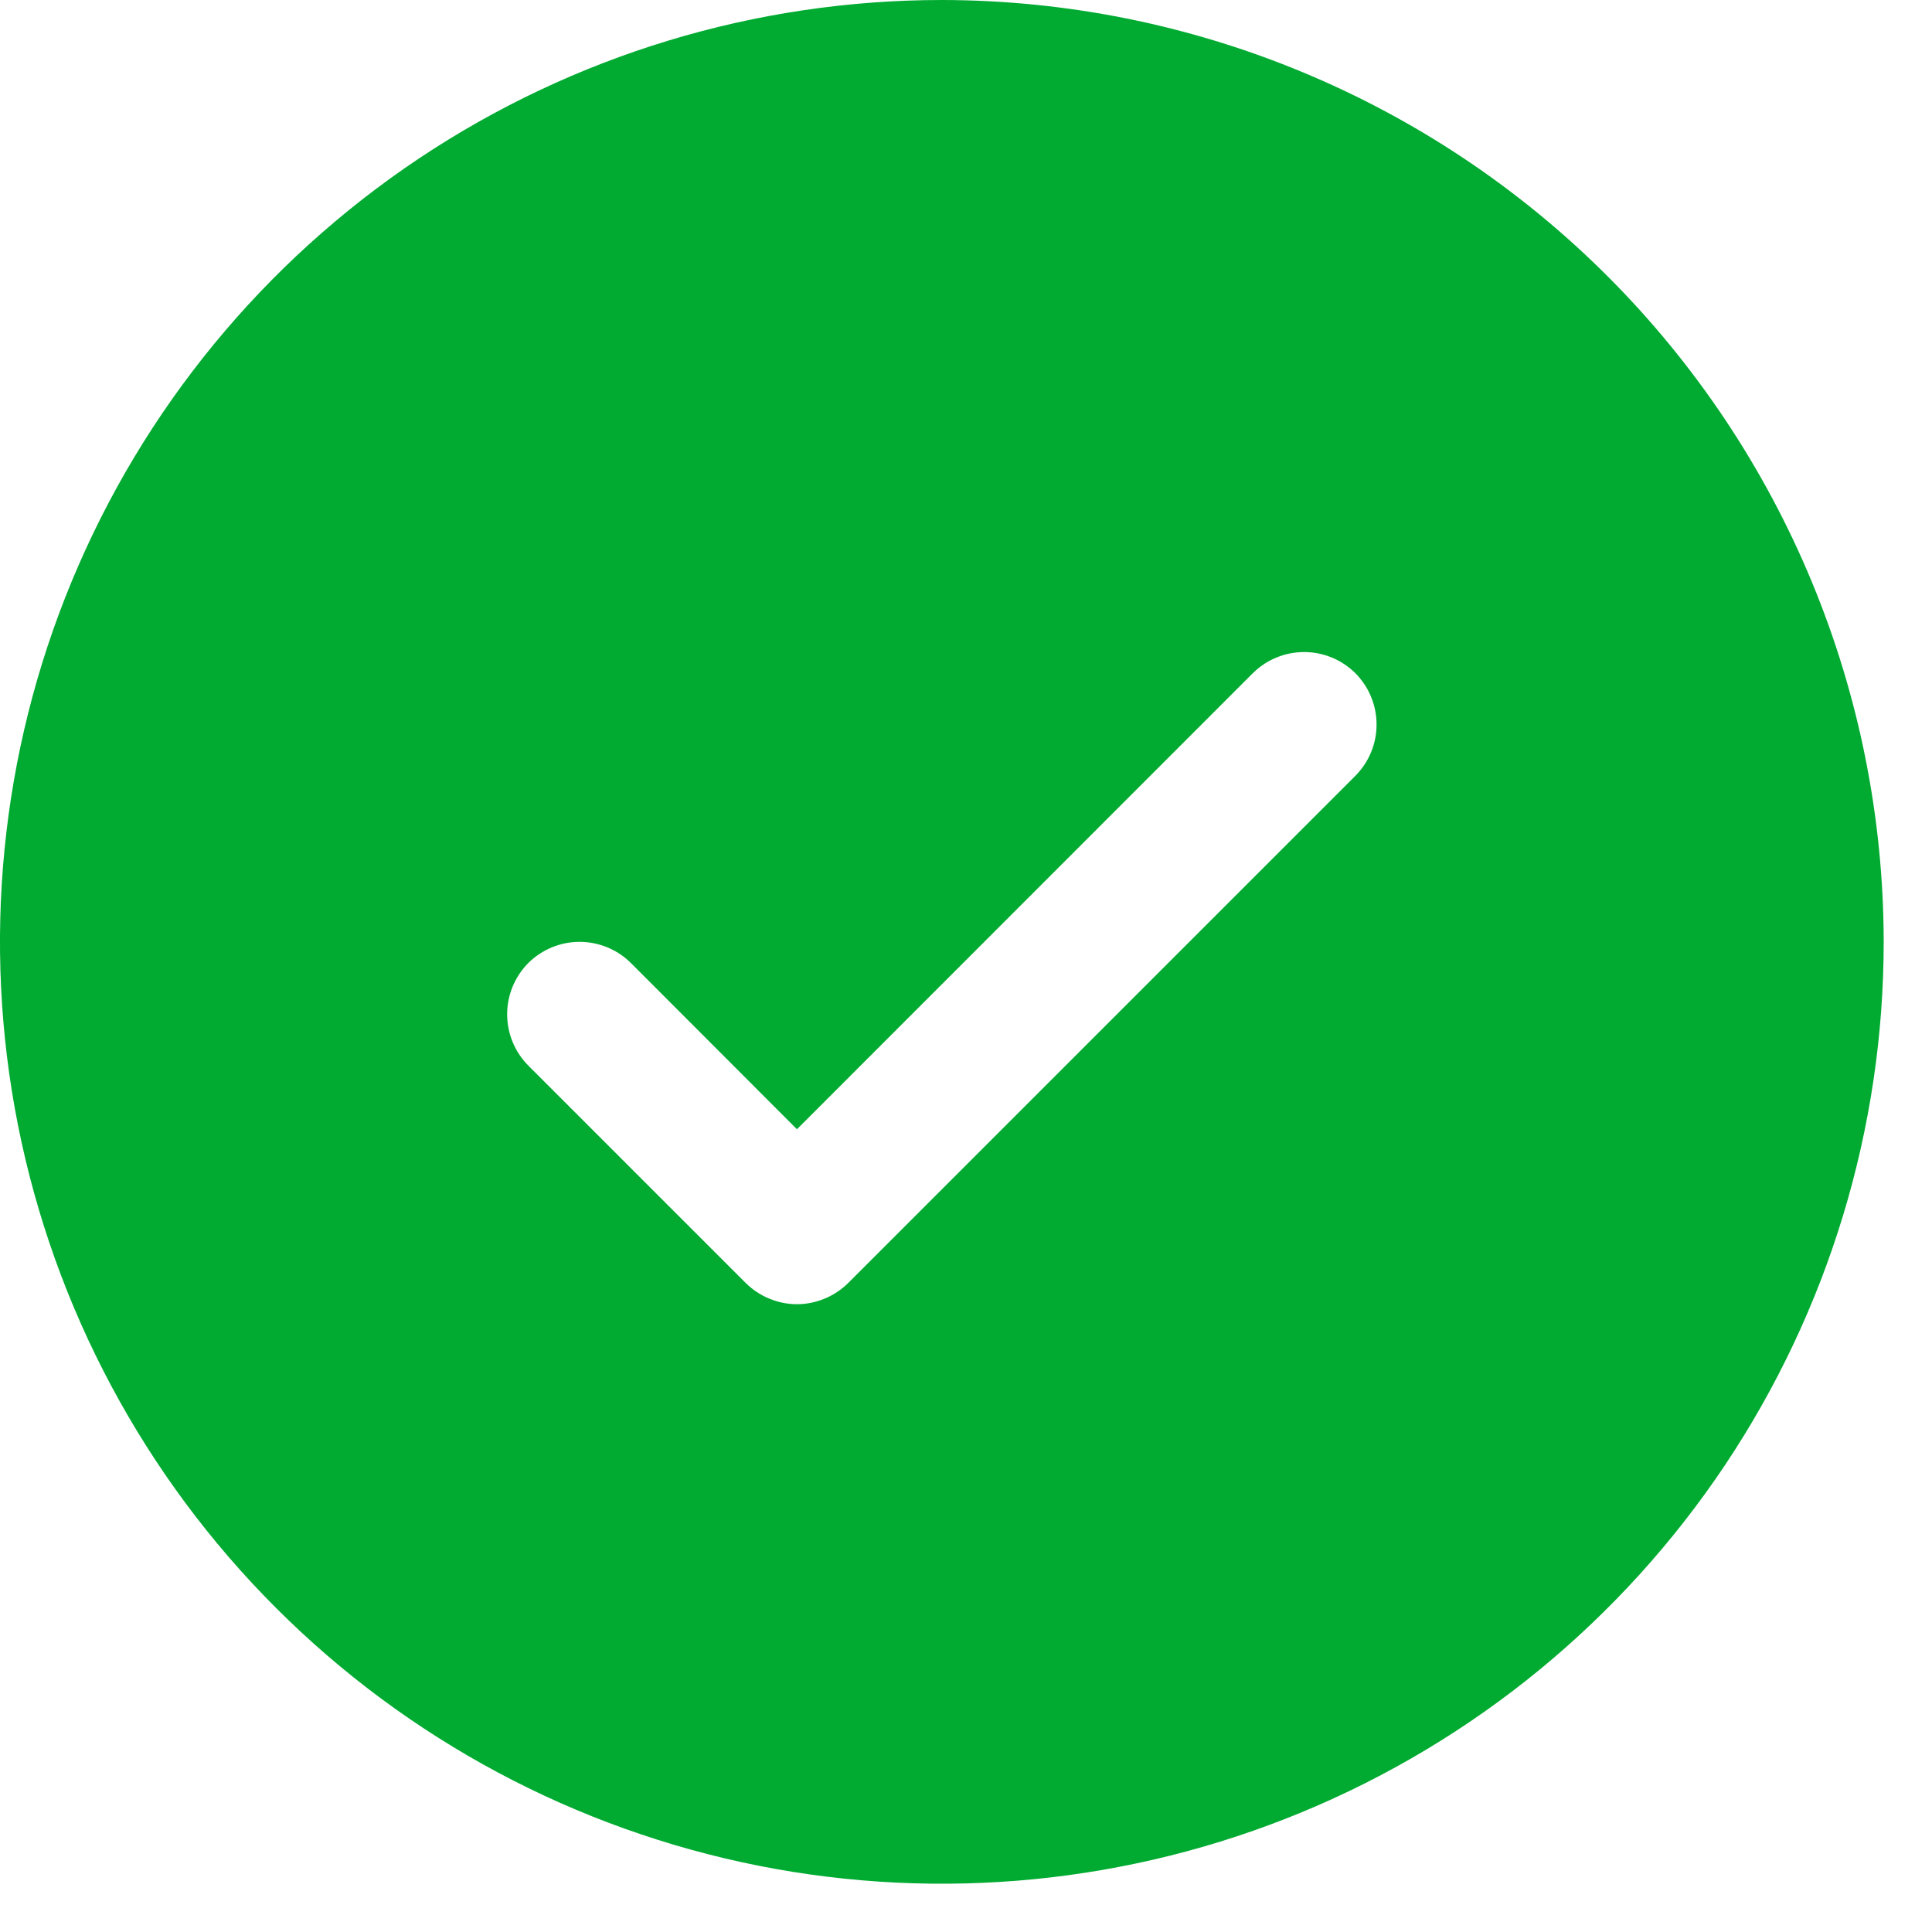
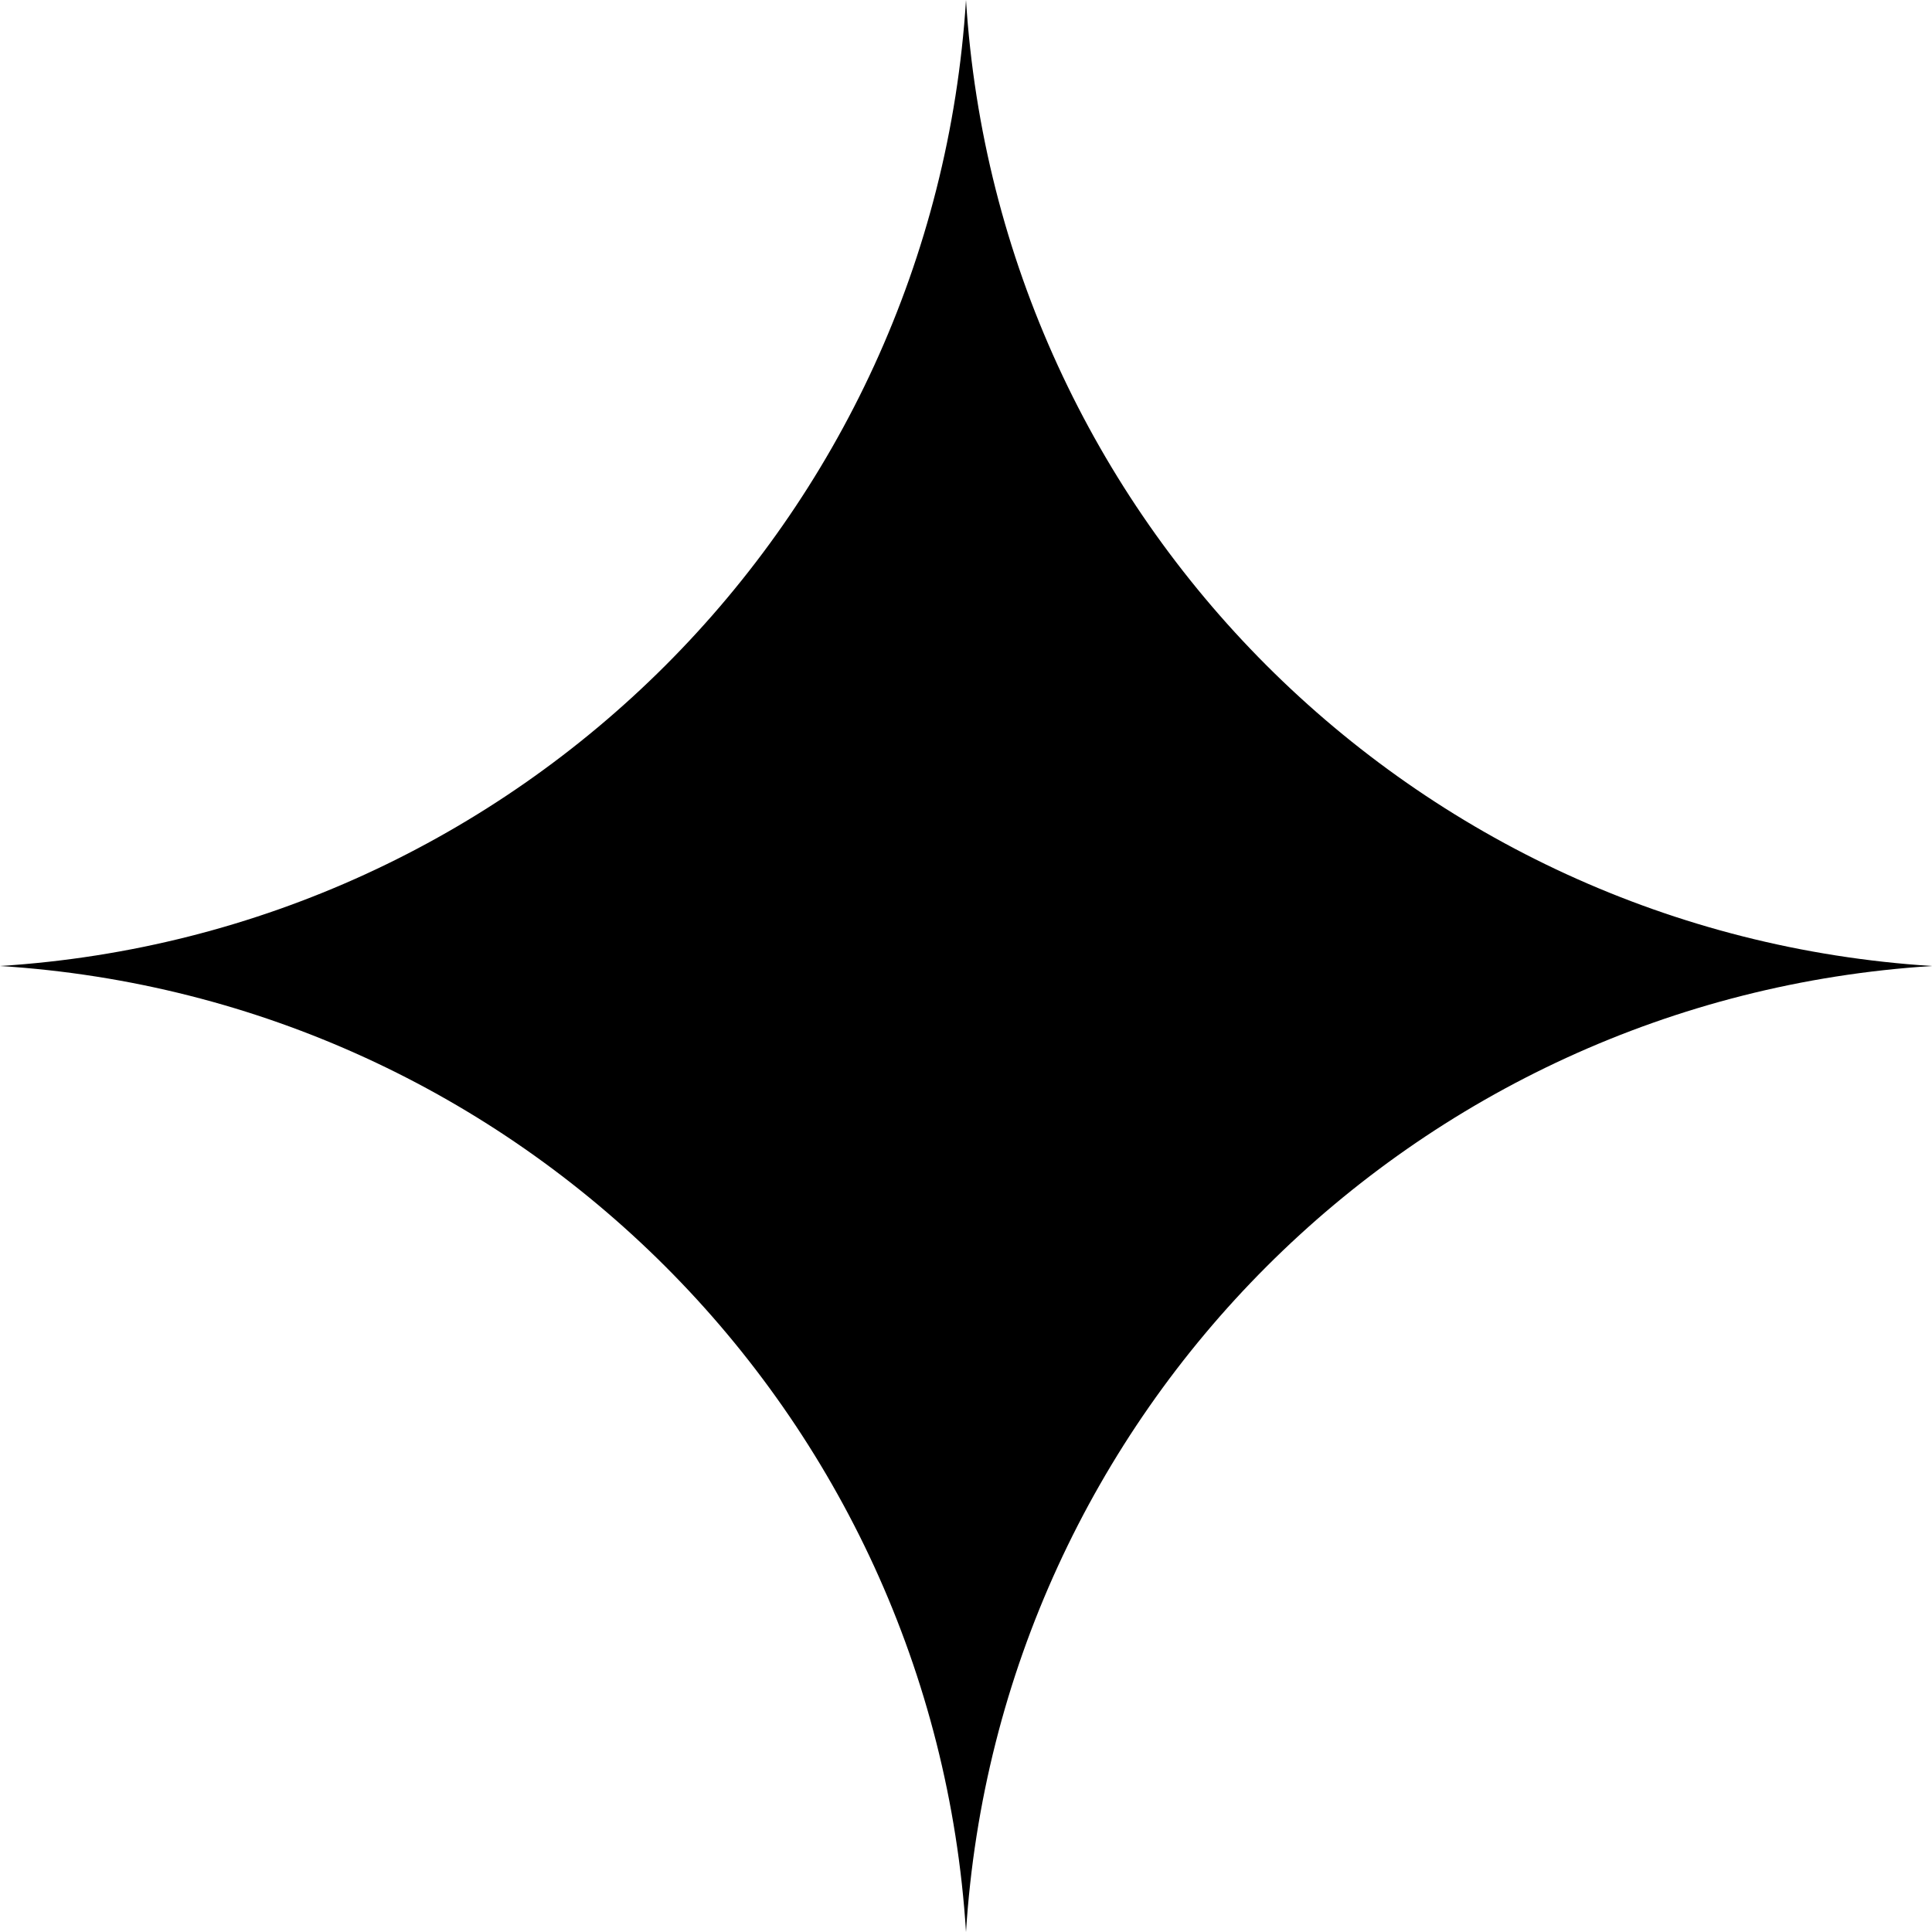
- <svg xmlns="http://www.w3.org/2000/svg" width="20" height="20" viewBox="0 0 20 20" fill="none">
-   <path d="M9.75 0C7.822 0 5.937 0.572 4.333 1.643C2.73 2.715 1.48 4.237 0.742 6.019C0.004 7.8 -0.189 9.761 0.187 11.652C0.564 13.543 1.492 15.281 2.856 16.644C4.219 18.008 5.957 18.936 7.848 19.313C9.739 19.689 11.7 19.496 13.481 18.758C15.263 18.02 16.785 16.77 17.857 15.167C18.928 13.563 19.5 11.678 19.5 9.75C19.497 7.165 18.469 4.687 16.641 2.859C14.813 1.031 12.335 0.003 9.75 0ZM14.031 8.031L8.781 13.281C8.711 13.35 8.628 13.406 8.537 13.443C8.446 13.481 8.349 13.501 8.25 13.501C8.151 13.501 8.054 13.481 7.963 13.443C7.872 13.406 7.789 13.35 7.719 13.281L5.469 11.031C5.329 10.89 5.25 10.699 5.25 10.5C5.25 10.301 5.329 10.11 5.469 9.969C5.61 9.829 5.801 9.75 6 9.75C6.199 9.75 6.39 9.829 6.531 9.969L8.25 11.69L12.969 6.969C13.039 6.9 13.122 6.844 13.213 6.807C13.304 6.769 13.402 6.75 13.5 6.75C13.599 6.75 13.696 6.769 13.787 6.807C13.878 6.844 13.961 6.9 14.031 6.969C14.1 7.039 14.156 7.122 14.193 7.213C14.231 7.304 14.25 7.401 14.25 7.5C14.25 7.599 14.231 7.696 14.193 7.787C14.156 7.878 14.1 7.961 14.031 8.031Z" fill="#01AB31" />
+ <svg xmlns="http://www.w3.org/2000/svg" width="56" height="56" viewBox="0 0 56 56" fill="none">
+   <path d="M28 0C28.951 15.053 40.947 27.049 56 28C40.947 28.951 28.951 40.947 28 56C27.049 40.947 15.053 28.951 0 28C15.053 27.049 27.049 15.053 28 0Z" fill="black" />
</svg>
